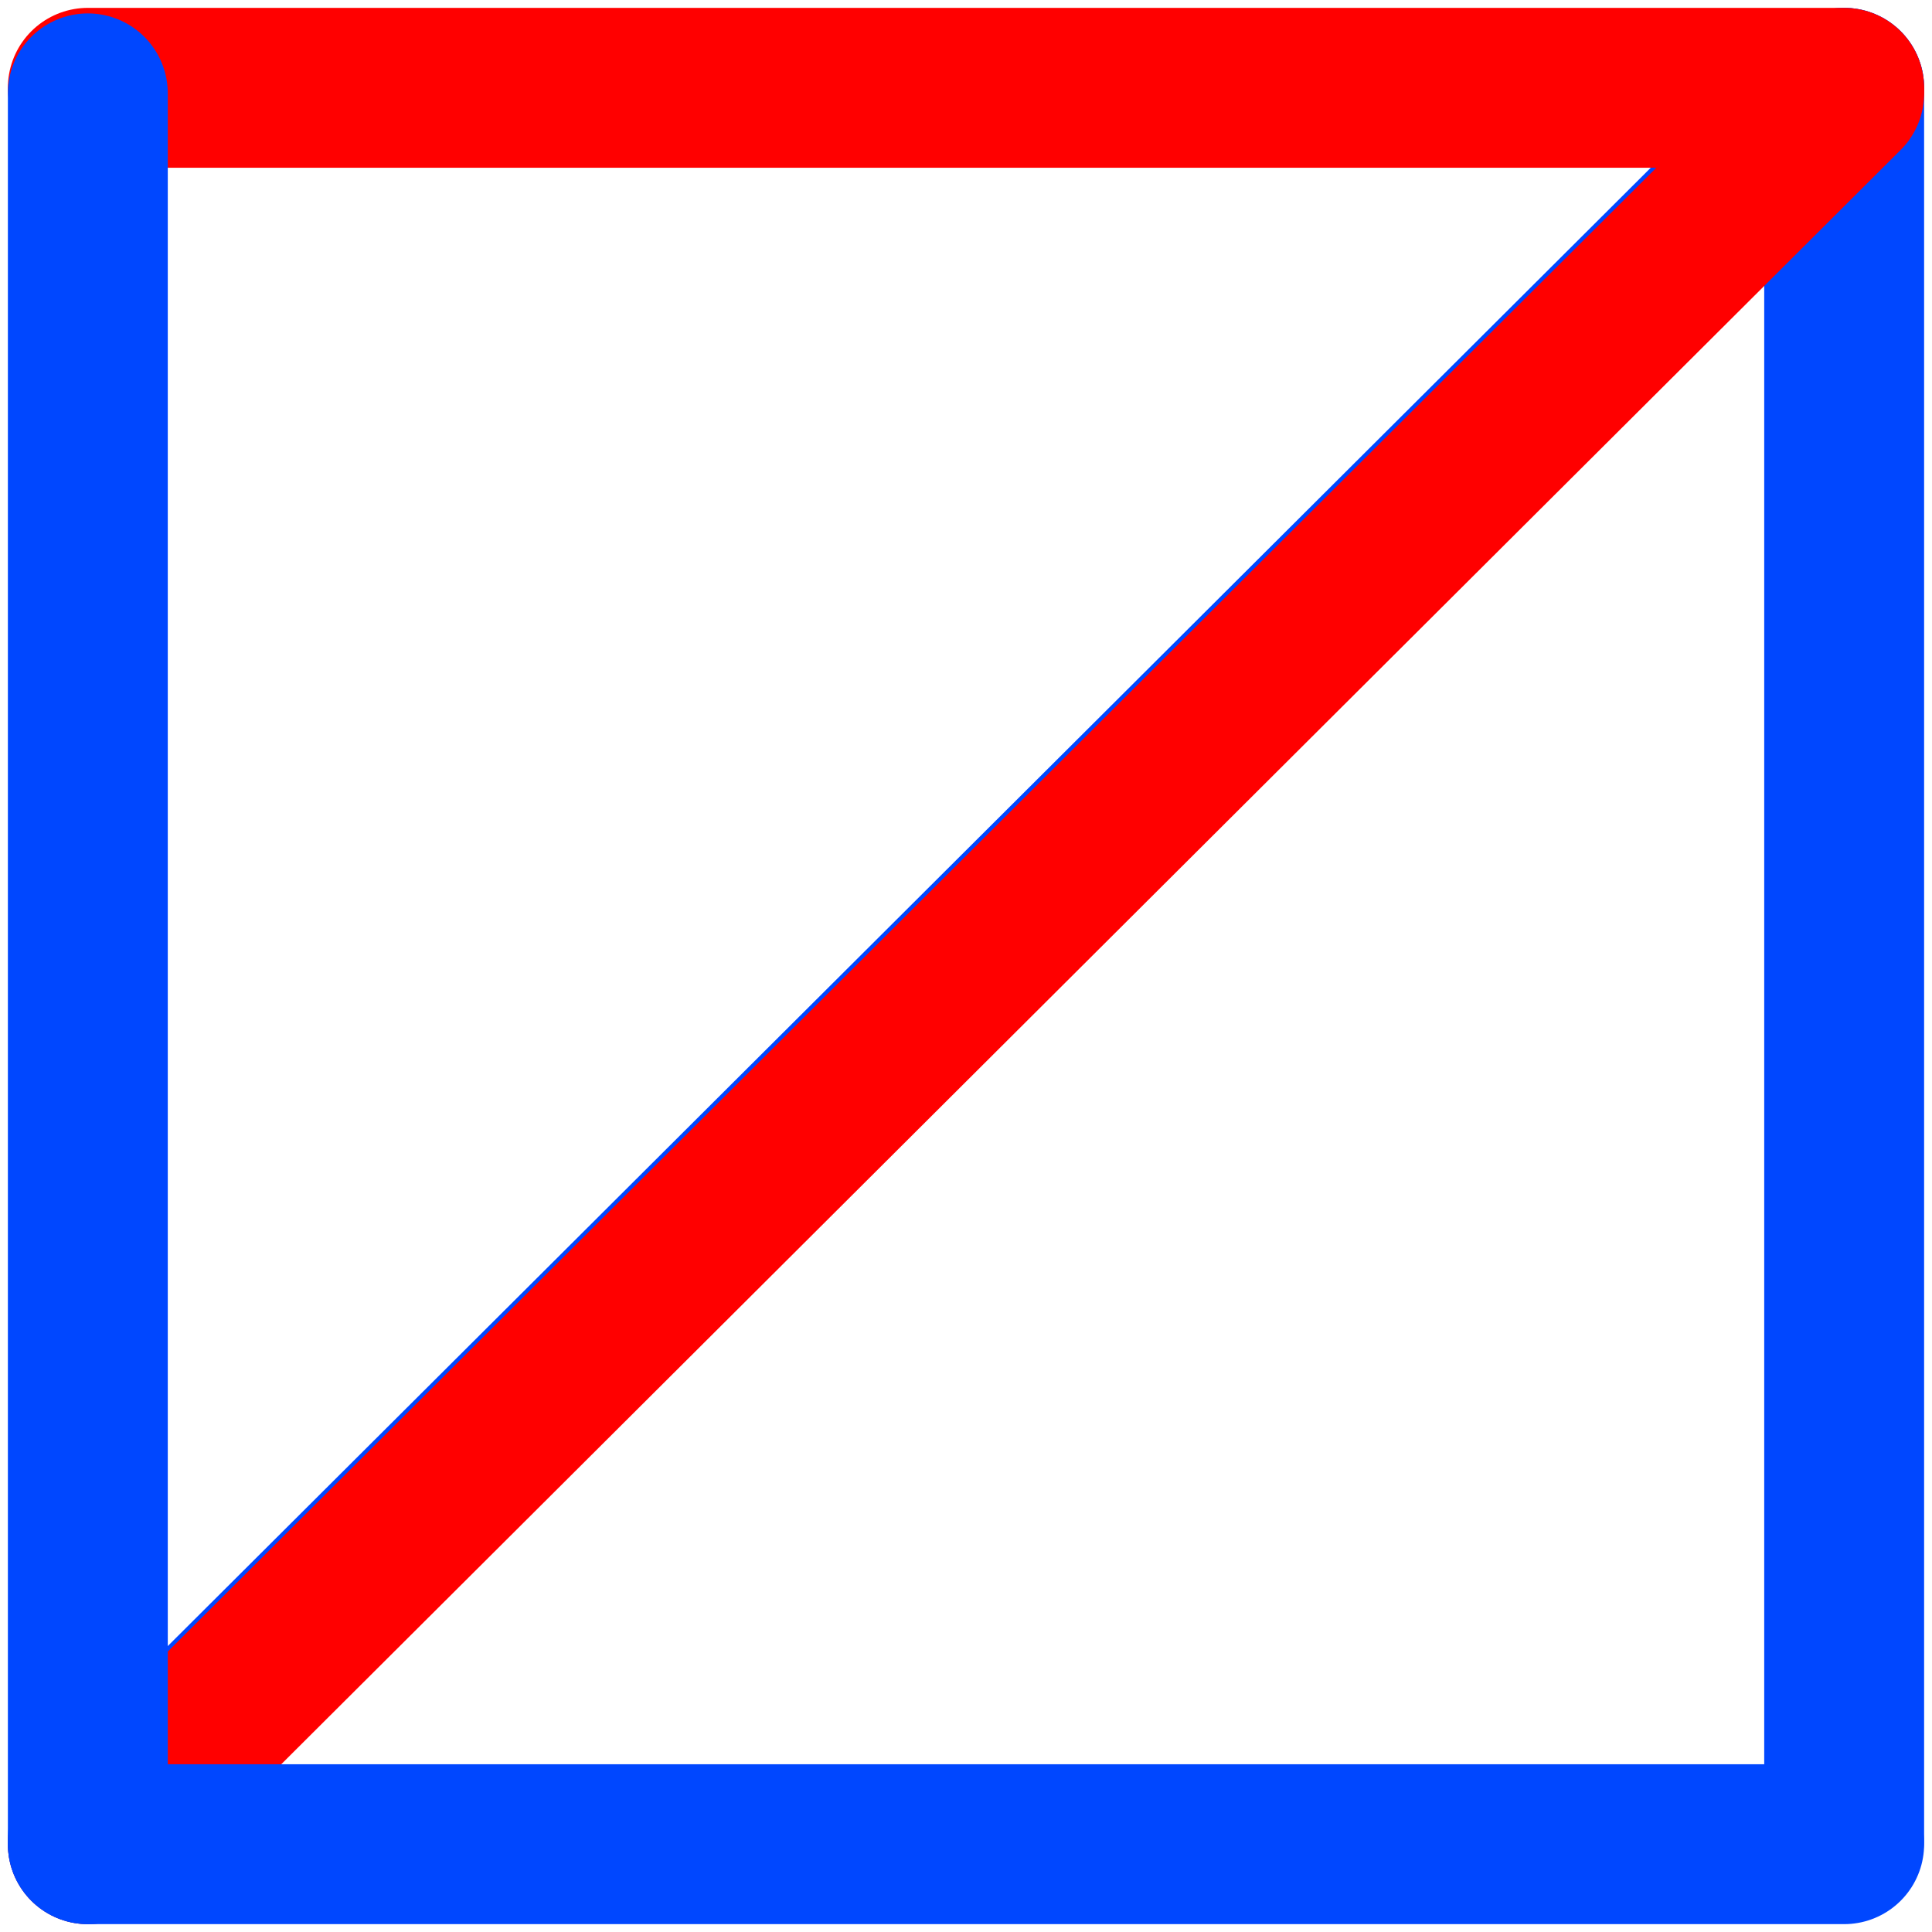
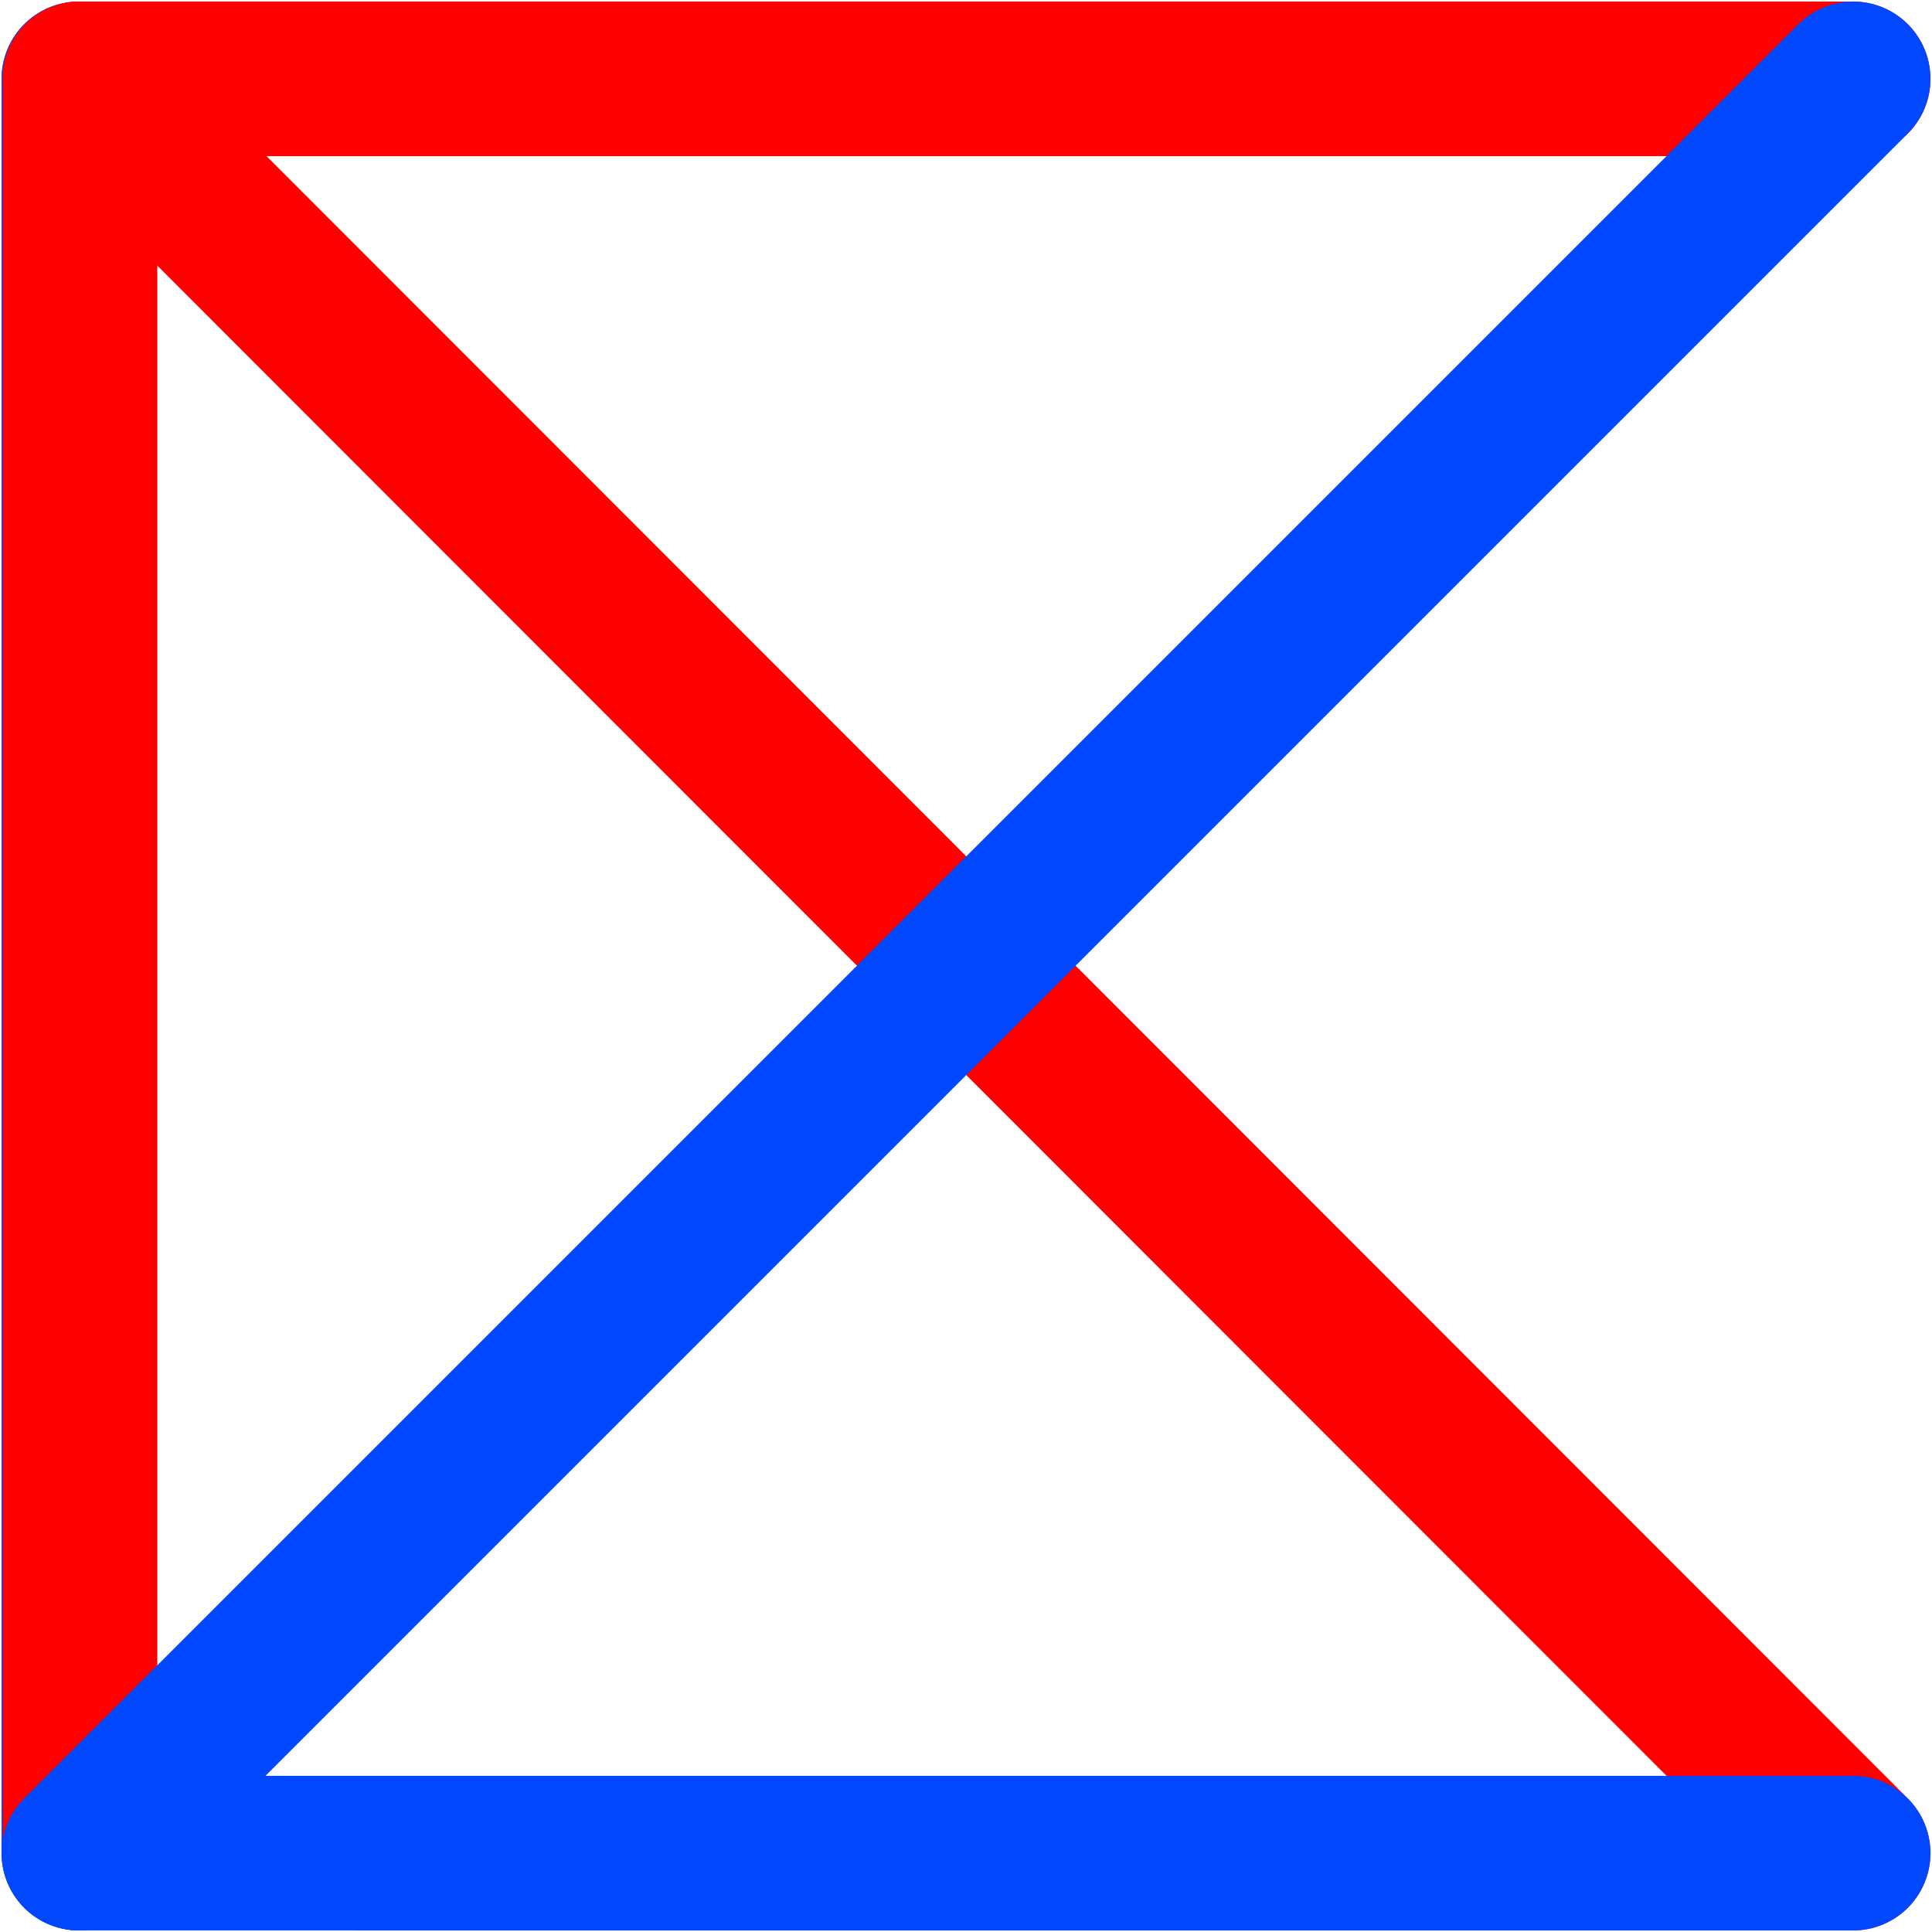
- <svg xmlns="http://www.w3.org/2000/svg" width="132" height="132" viewBox="0 0 132 132" fill="none">
-   <path d="M6.001 125.621L126 6" stroke="#0047FF" stroke-width="10.925" stroke-linecap="round" stroke-linejoin="round" />
-   <path d="M125.999 125.621L125.999 6" stroke="#0047FF" stroke-width="10.925" stroke-linecap="round" stroke-linejoin="round" />
-   <path d="M6 6L125.999 6" stroke="#FF0000" stroke-width="10.925" stroke-linecap="round" stroke-linejoin="round" />
-   <path d="M125.999 6.379L6 126" stroke="#FF0000" stroke-width="10.925" stroke-linecap="round" stroke-linejoin="round" />
-   <path d="M6.001 6.379L6.001 126" stroke="#0047FF" stroke-width="10.925" stroke-linecap="round" stroke-linejoin="round" />
-   <path d="M126 126L6.001 126" stroke="#0047FF" stroke-width="10.925" stroke-linecap="round" stroke-linejoin="round" />
+ <svg xmlns="http://www.w3.org/2000/svg" width="196" height="196" viewBox="0 0 196 196" fill="none">
+   <path d="M188 8L8.001 8" stroke="#FF0000" stroke-width="15.685" stroke-linecap="round" stroke-linejoin="round" />
+   <path d="M8 188L8 8.002" stroke="#0047FF" stroke-width="15.685" stroke-linecap="round" stroke-linejoin="round" />
+   <path d="M187.998 187.998L8.116 8" stroke="#FF0000" stroke-width="15.685" stroke-linecap="round" stroke-linejoin="round" />
+   <path d="M8.116 8L8.116 187.998" stroke="#FF0000" stroke-width="15.685" stroke-linecap="round" stroke-linejoin="round" />
+   <path d="M187.997 187.999L8.116 187.998" stroke="#0047FF" stroke-width="15.685" stroke-linecap="round" stroke-linejoin="round" />
+   <path d="M187.999 8L8 187.998" stroke="#0047FF" stroke-width="15.685" stroke-linecap="round" stroke-linejoin="round" />
</svg>
